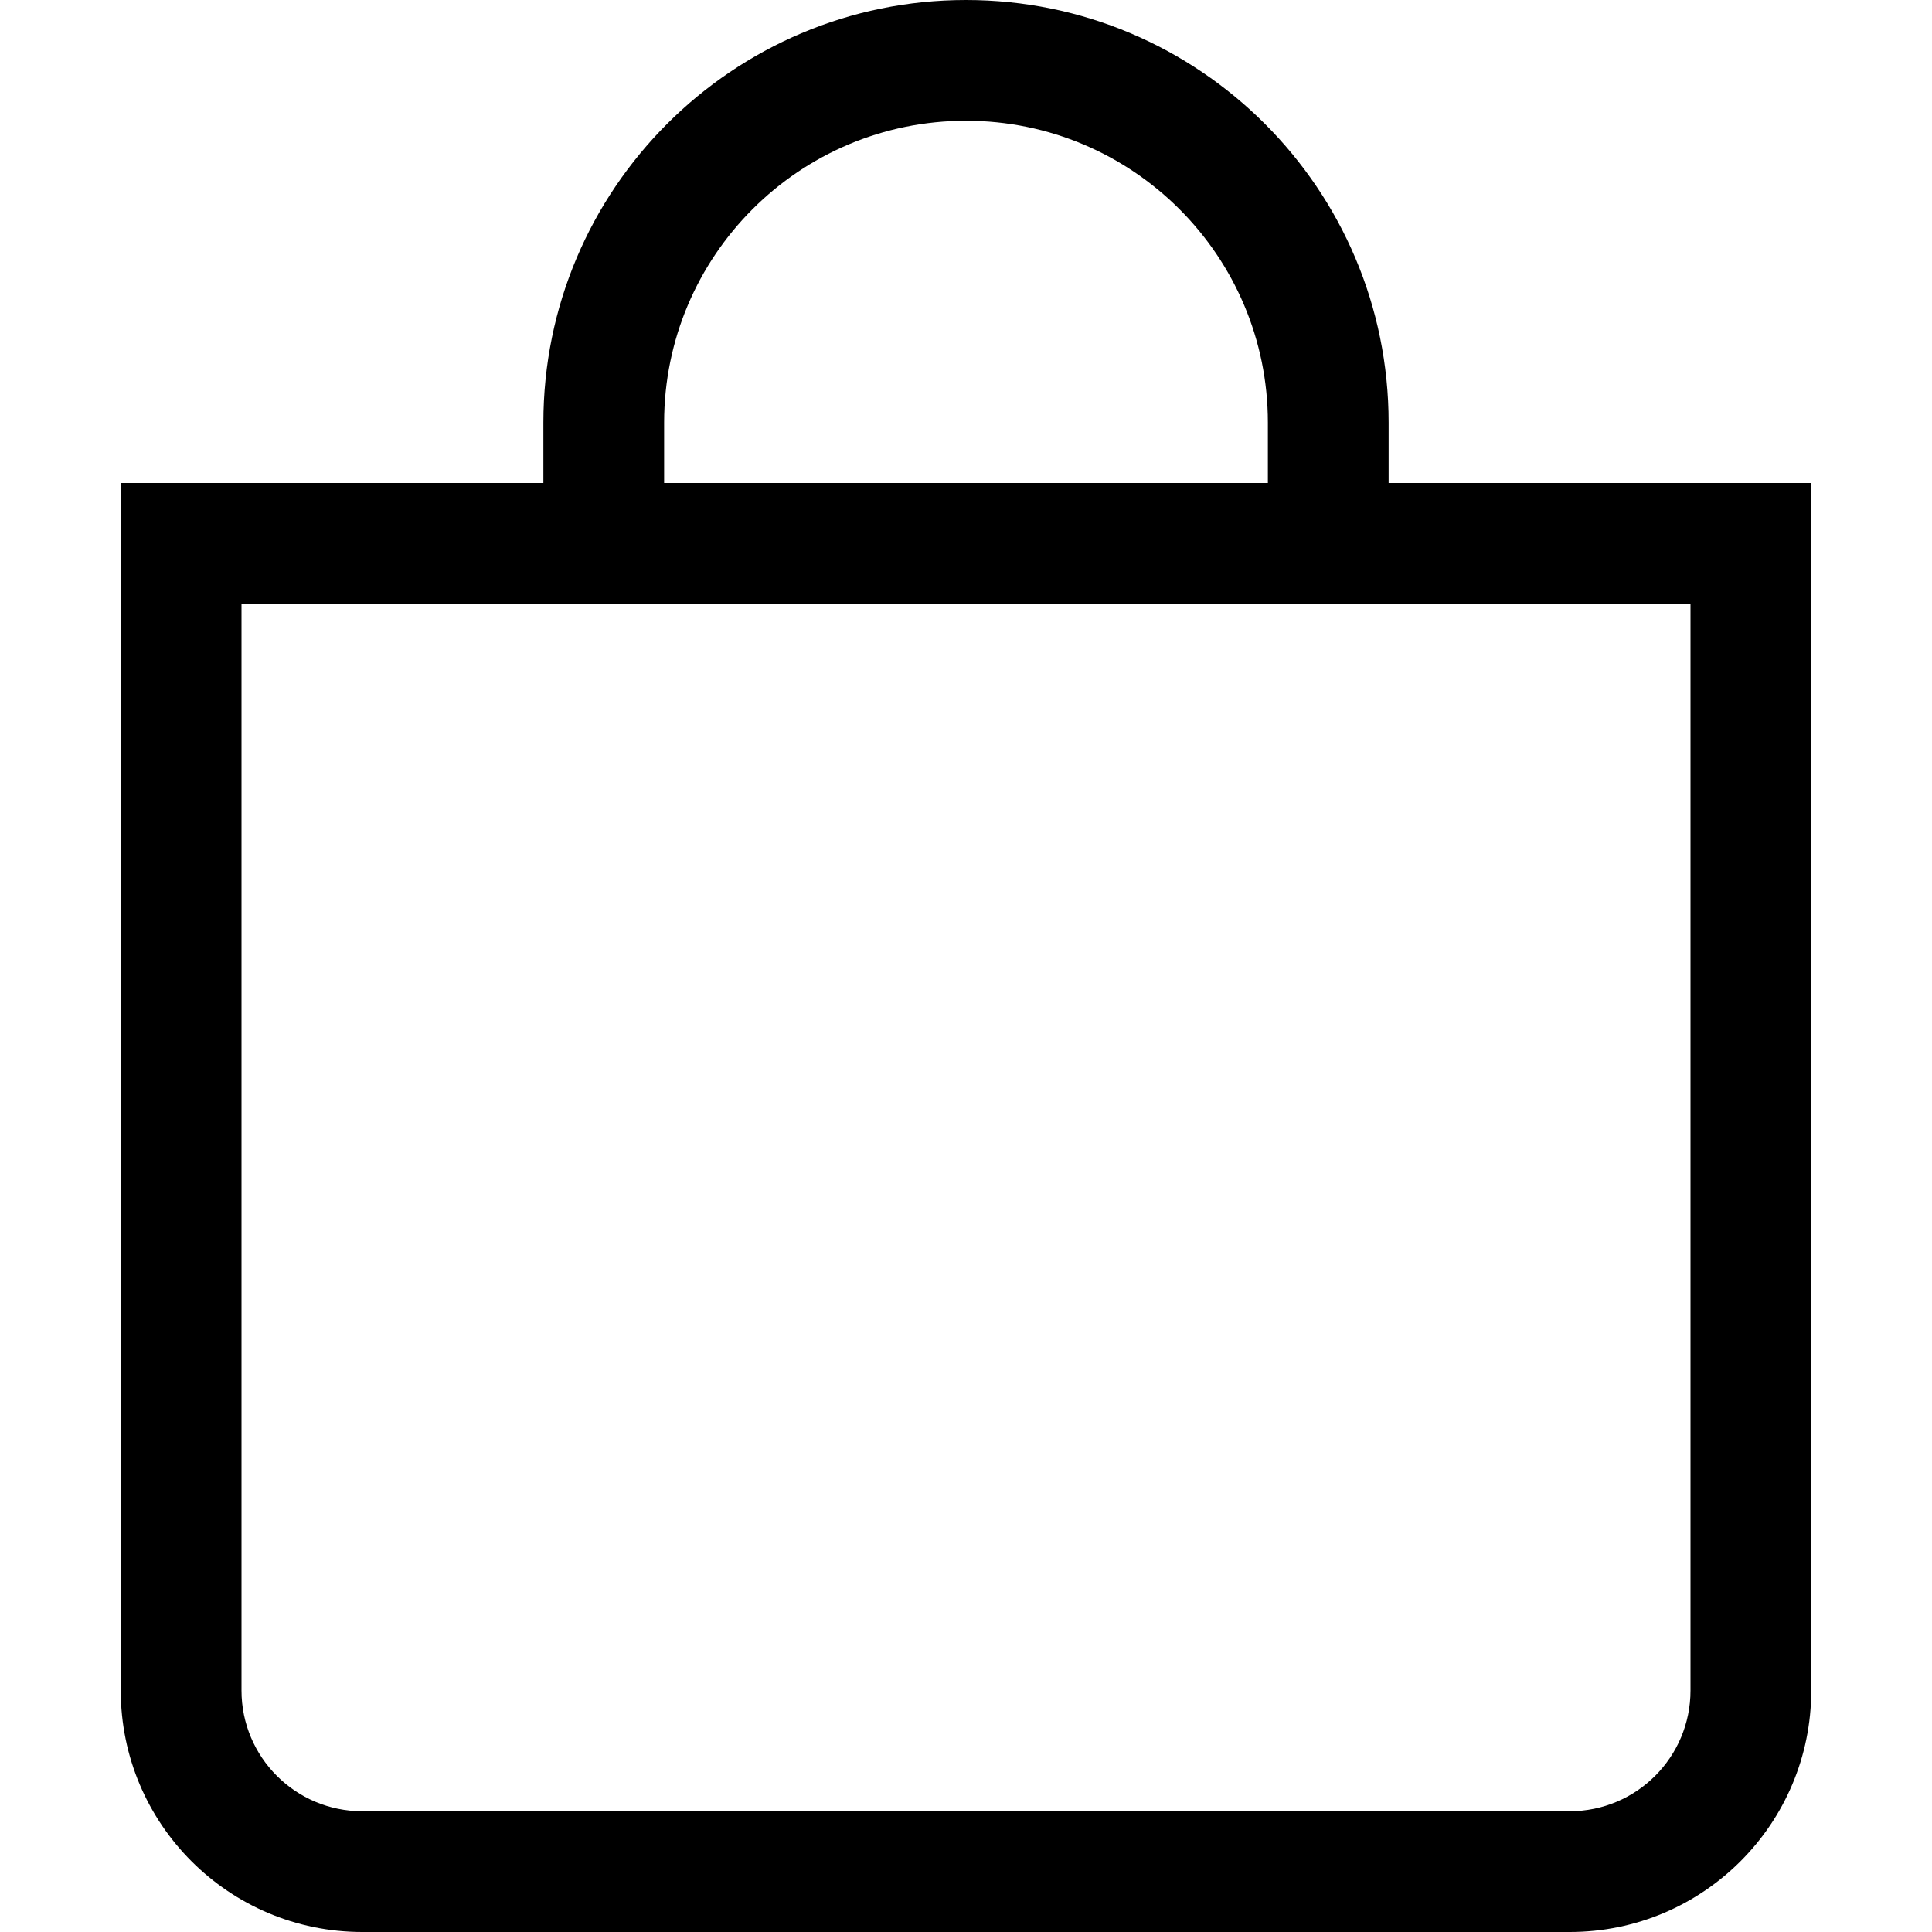
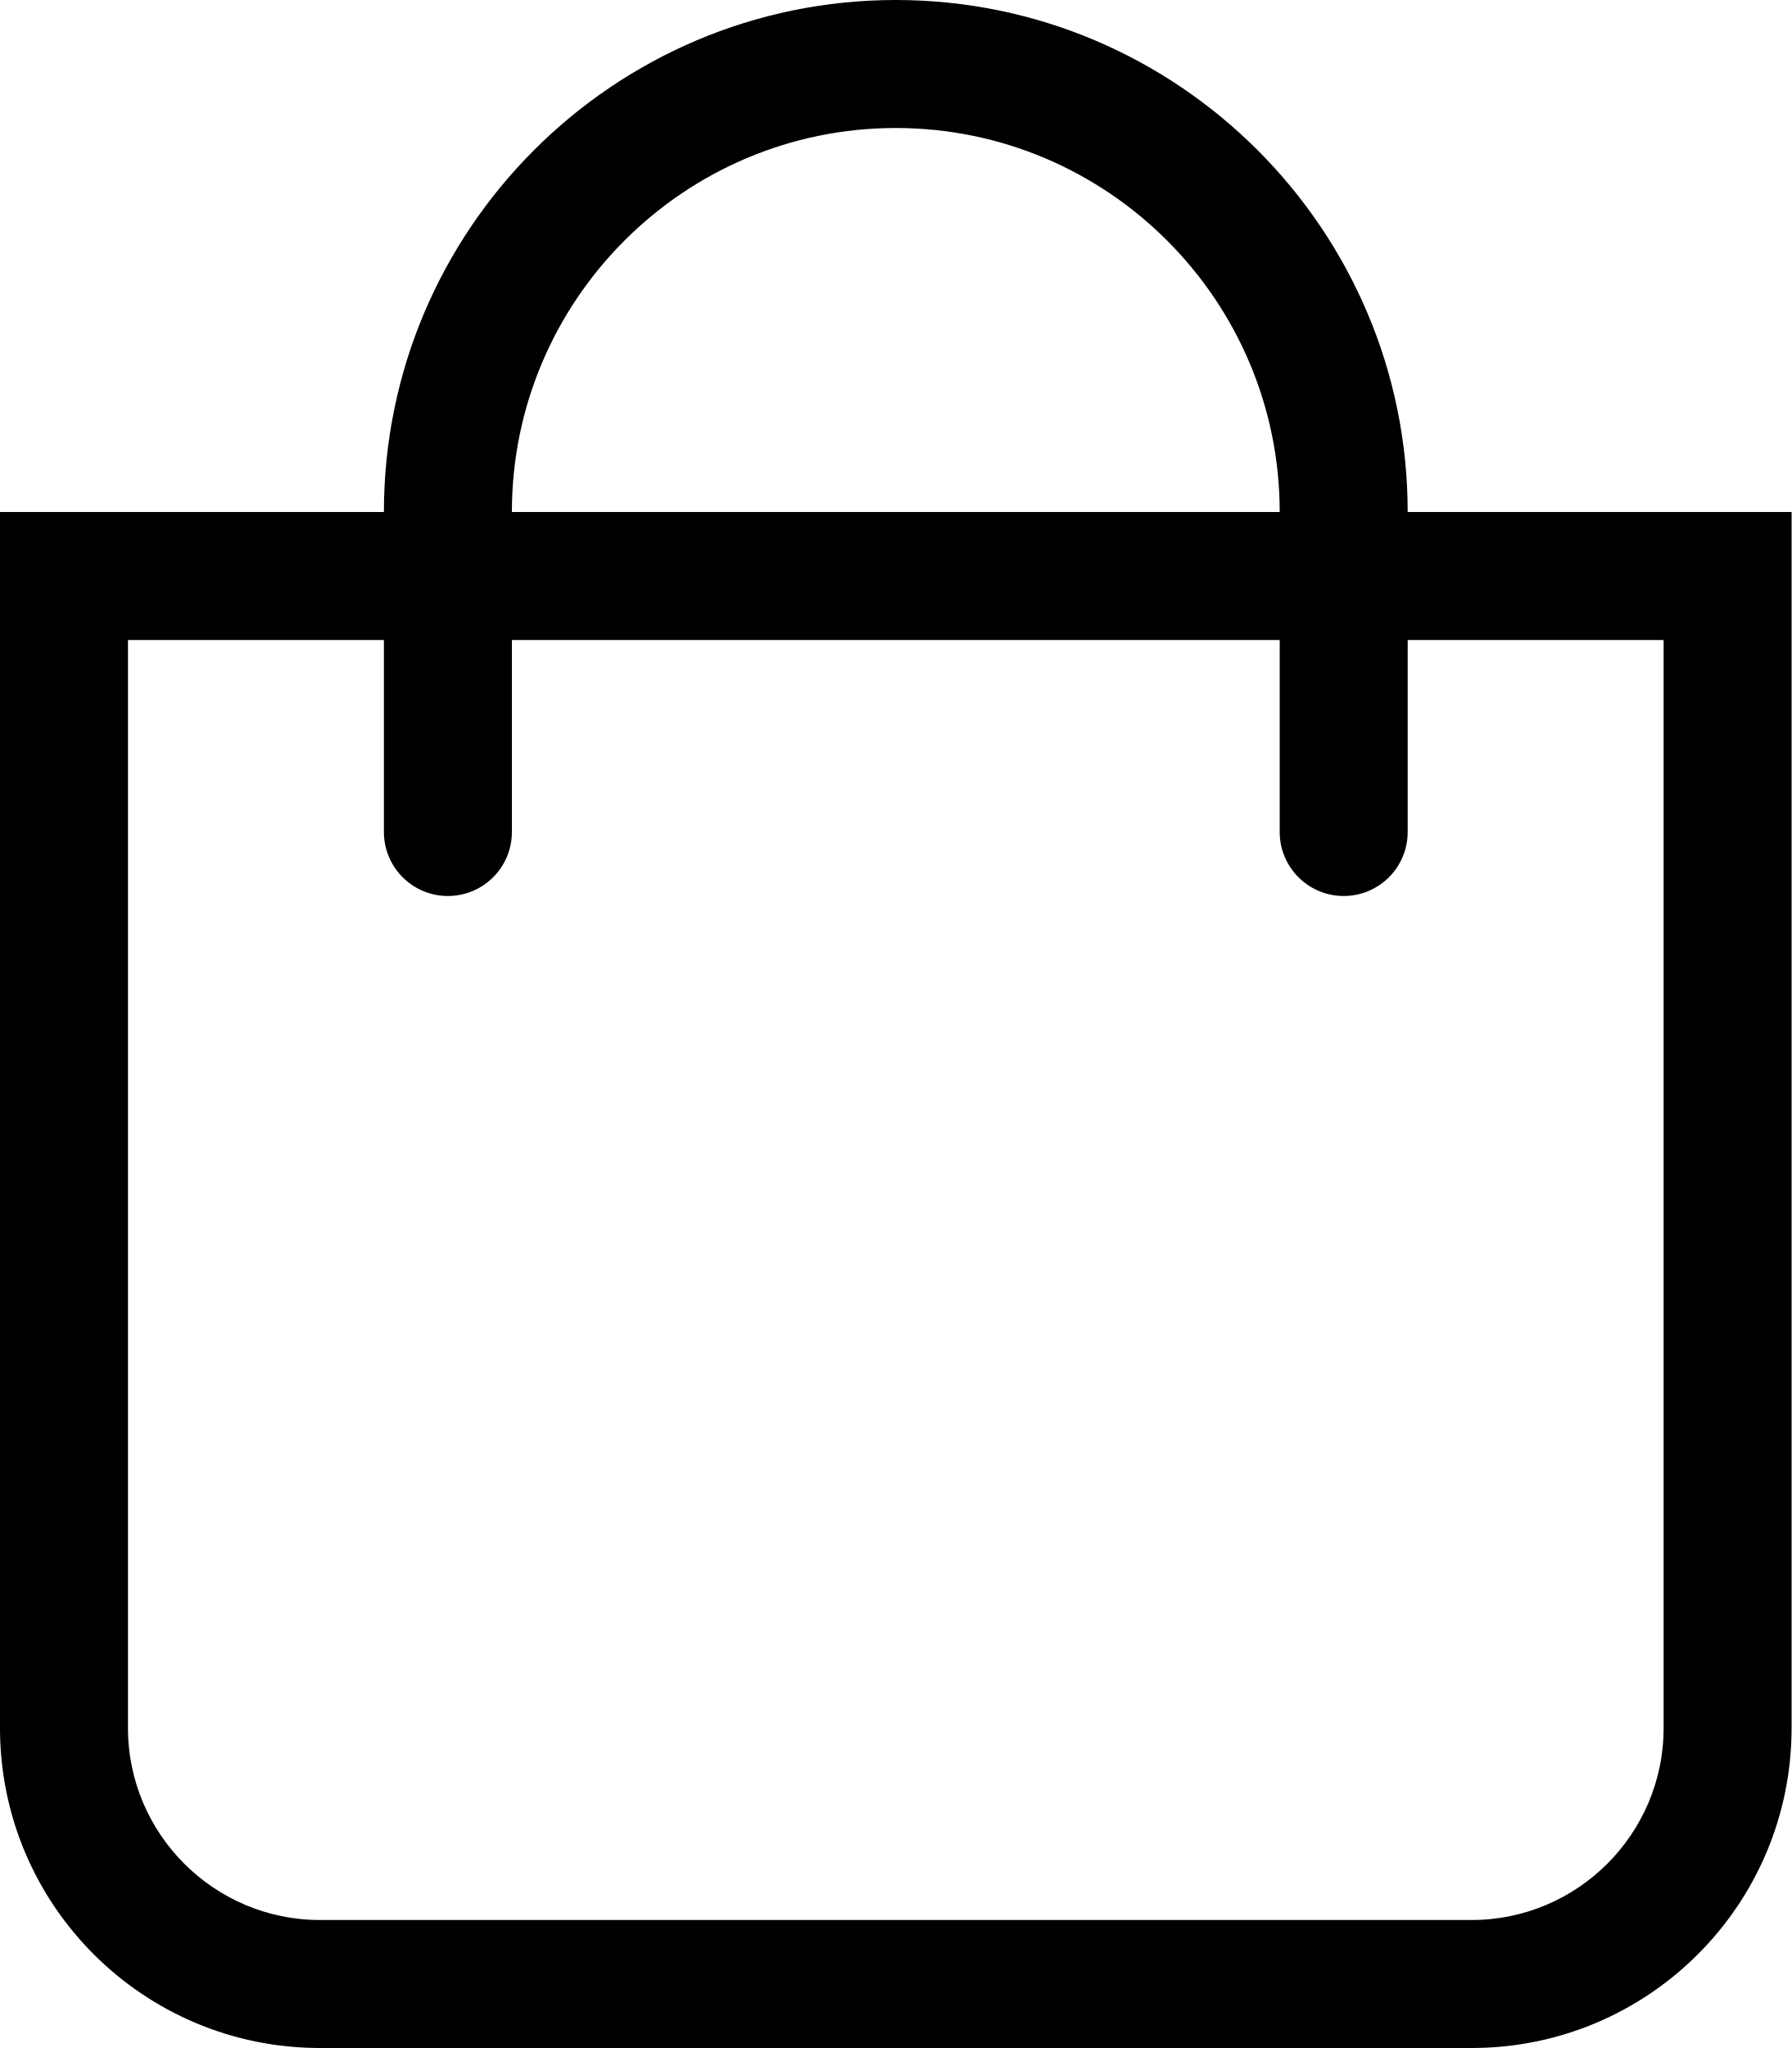
- <svg xmlns="http://www.w3.org/2000/svg" viewBox="0 0 16 16">
-   <path fill-rule="evenodd" d="M8 1a2.5 2.5 0 0 0-2.5 2.5V4h5v-.5A2.5 2.5 0 0 0 8 1zm3.5 3v-.5a3.5 3.5 0 1 0-7 0V4H1v10a2 2 0 0 0 2 2h10a2 2 0 0 0 2-2V4h-3.5zM2 5v9a1 1 0 0 0 1 1h10a1 1 0 0 0 1-1V5H2z" />
+ <svg xmlns="http://www.w3.org/2000/svg" viewBox="0 0 448 512">
+   <path d="M352 128C352 57.421 294.579 0 224 0 153.42 0 96 57.421 96 128H0v304c0 44.183 35.817 80 80 80h288c44.183 0 80-35.817 80-80V128h-96zM224 32c52.935 0 96 43.065 96 96H128c0-52.935 43.065-96 96-96zm192 400c0 26.467-21.533 48-48 48H80c-26.467 0-48-21.533-48-48V160h64v48c0 8.837 7.164 16 16 16s16-7.163 16-16v-48h192v48c0 8.837 7.163 16 16 16s16-7.163 16-16v-48h64v272z" />
</svg>
